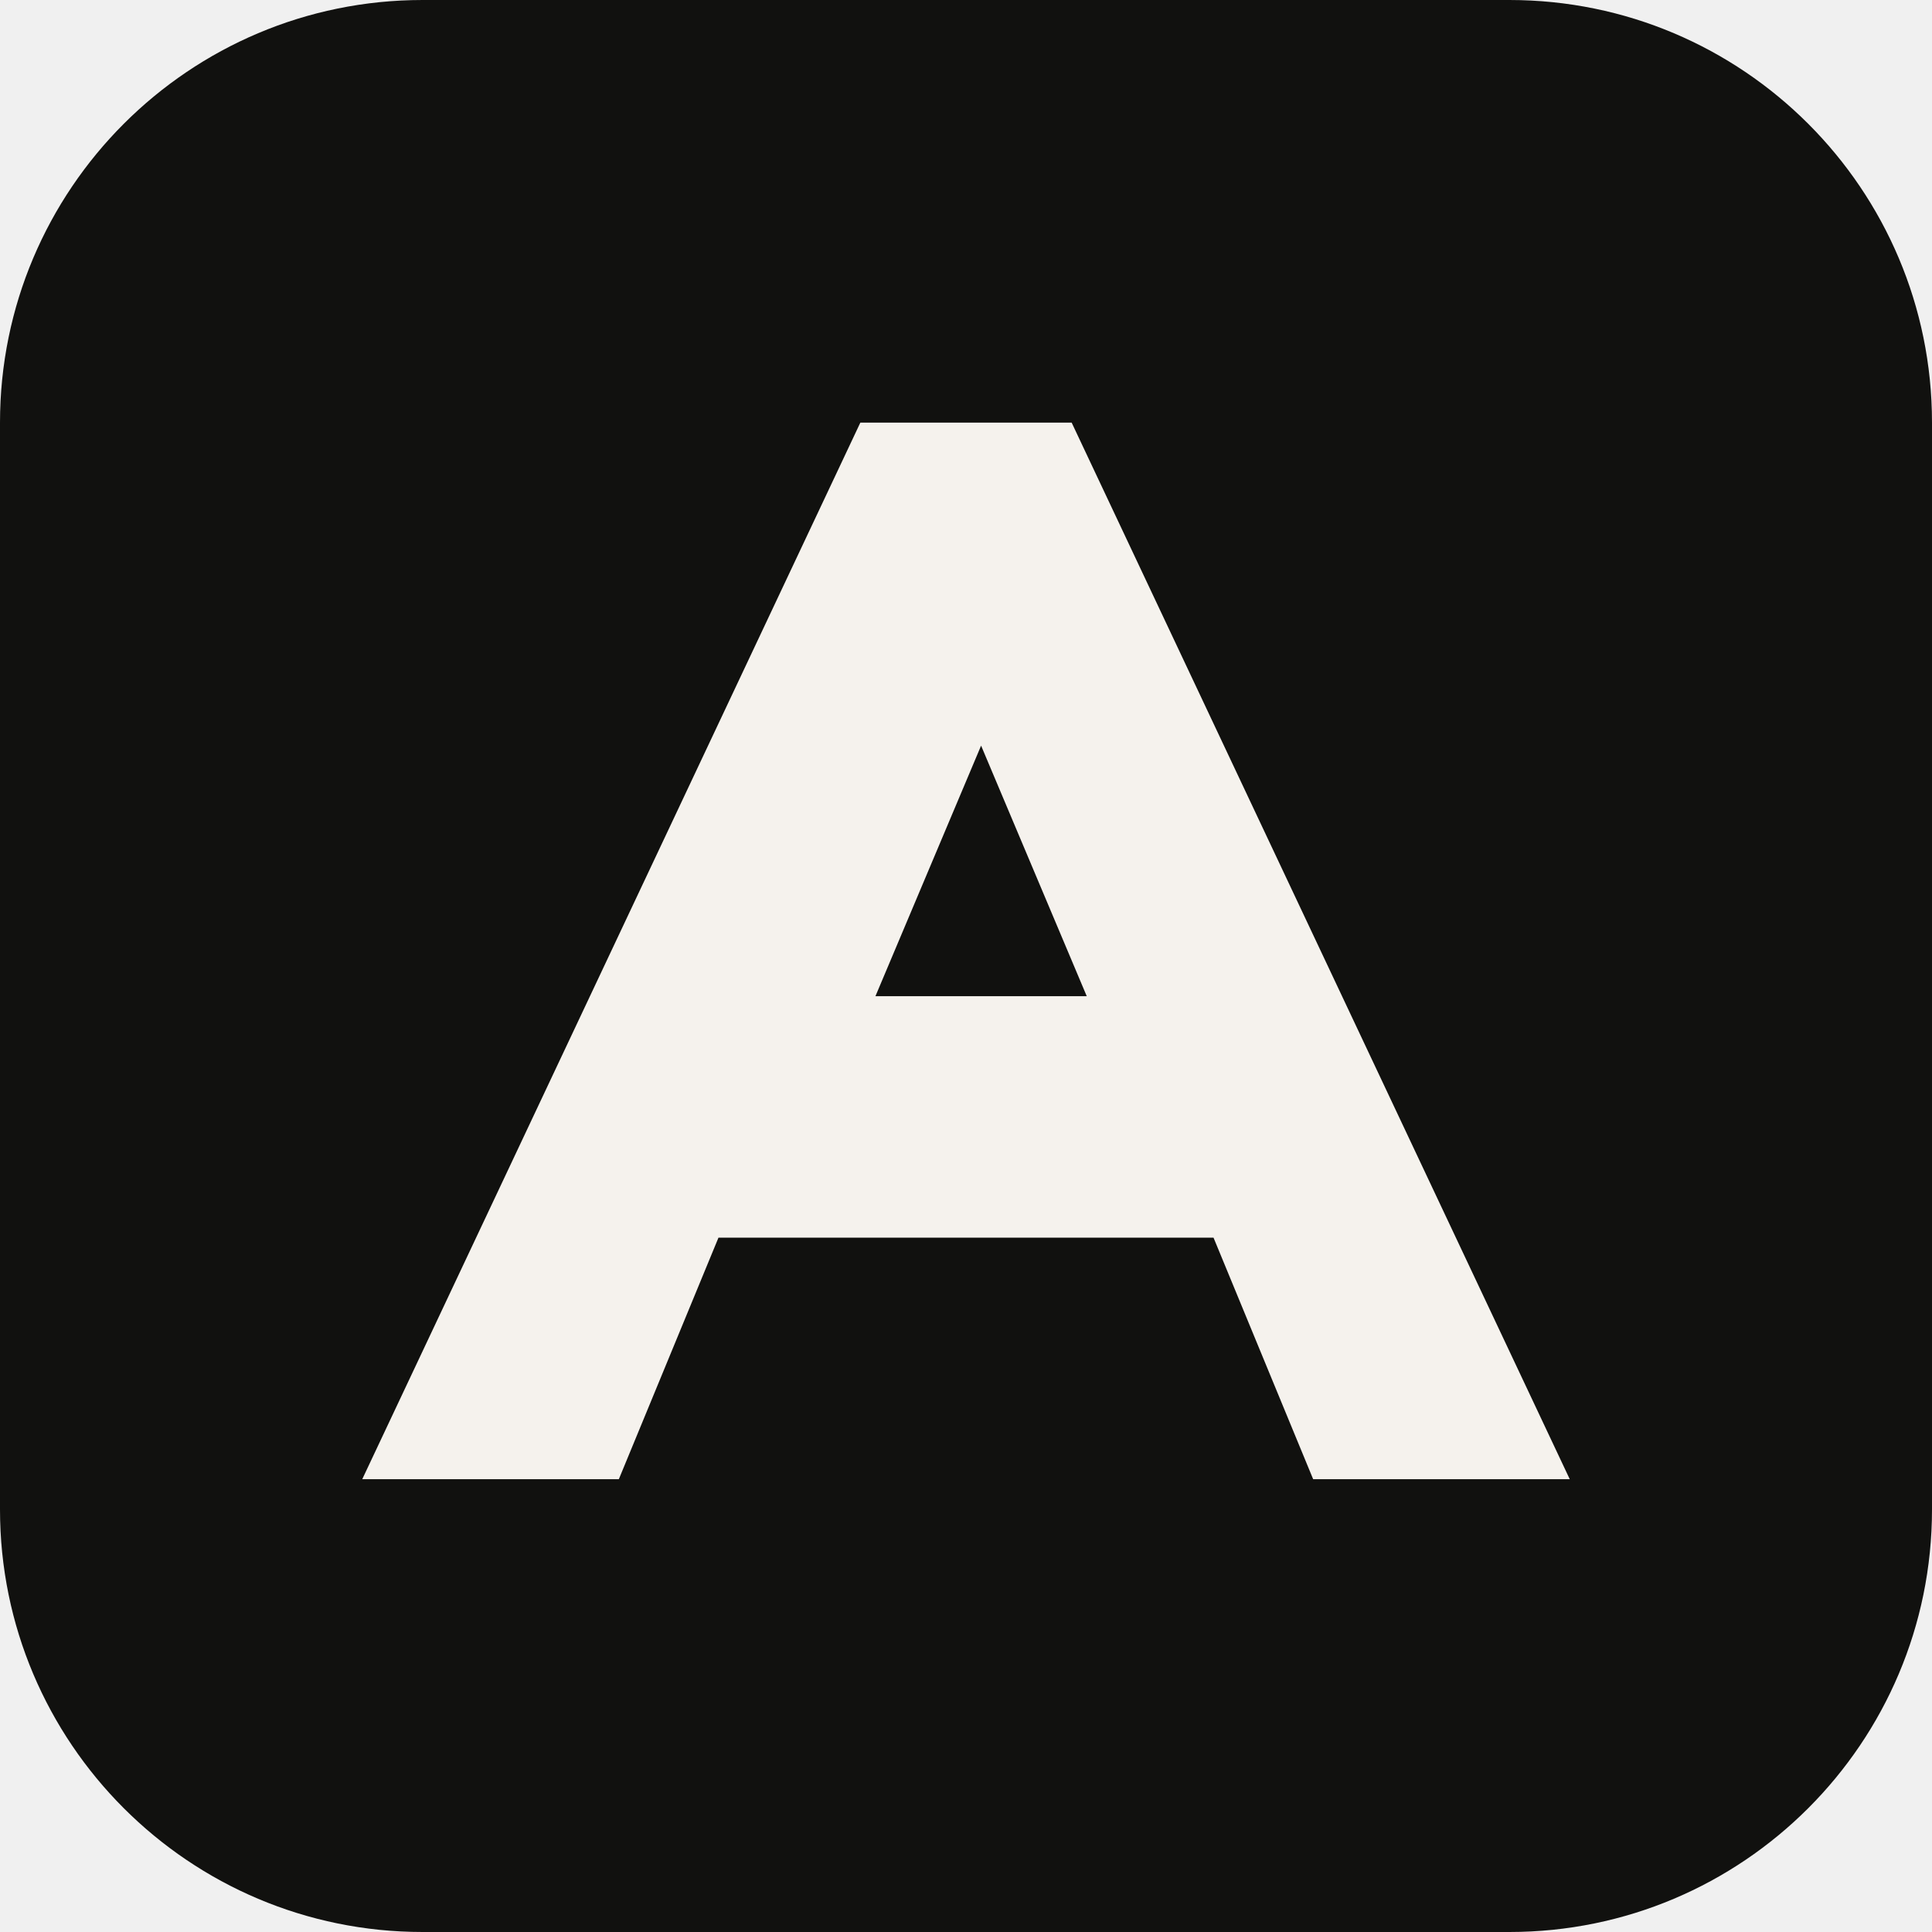
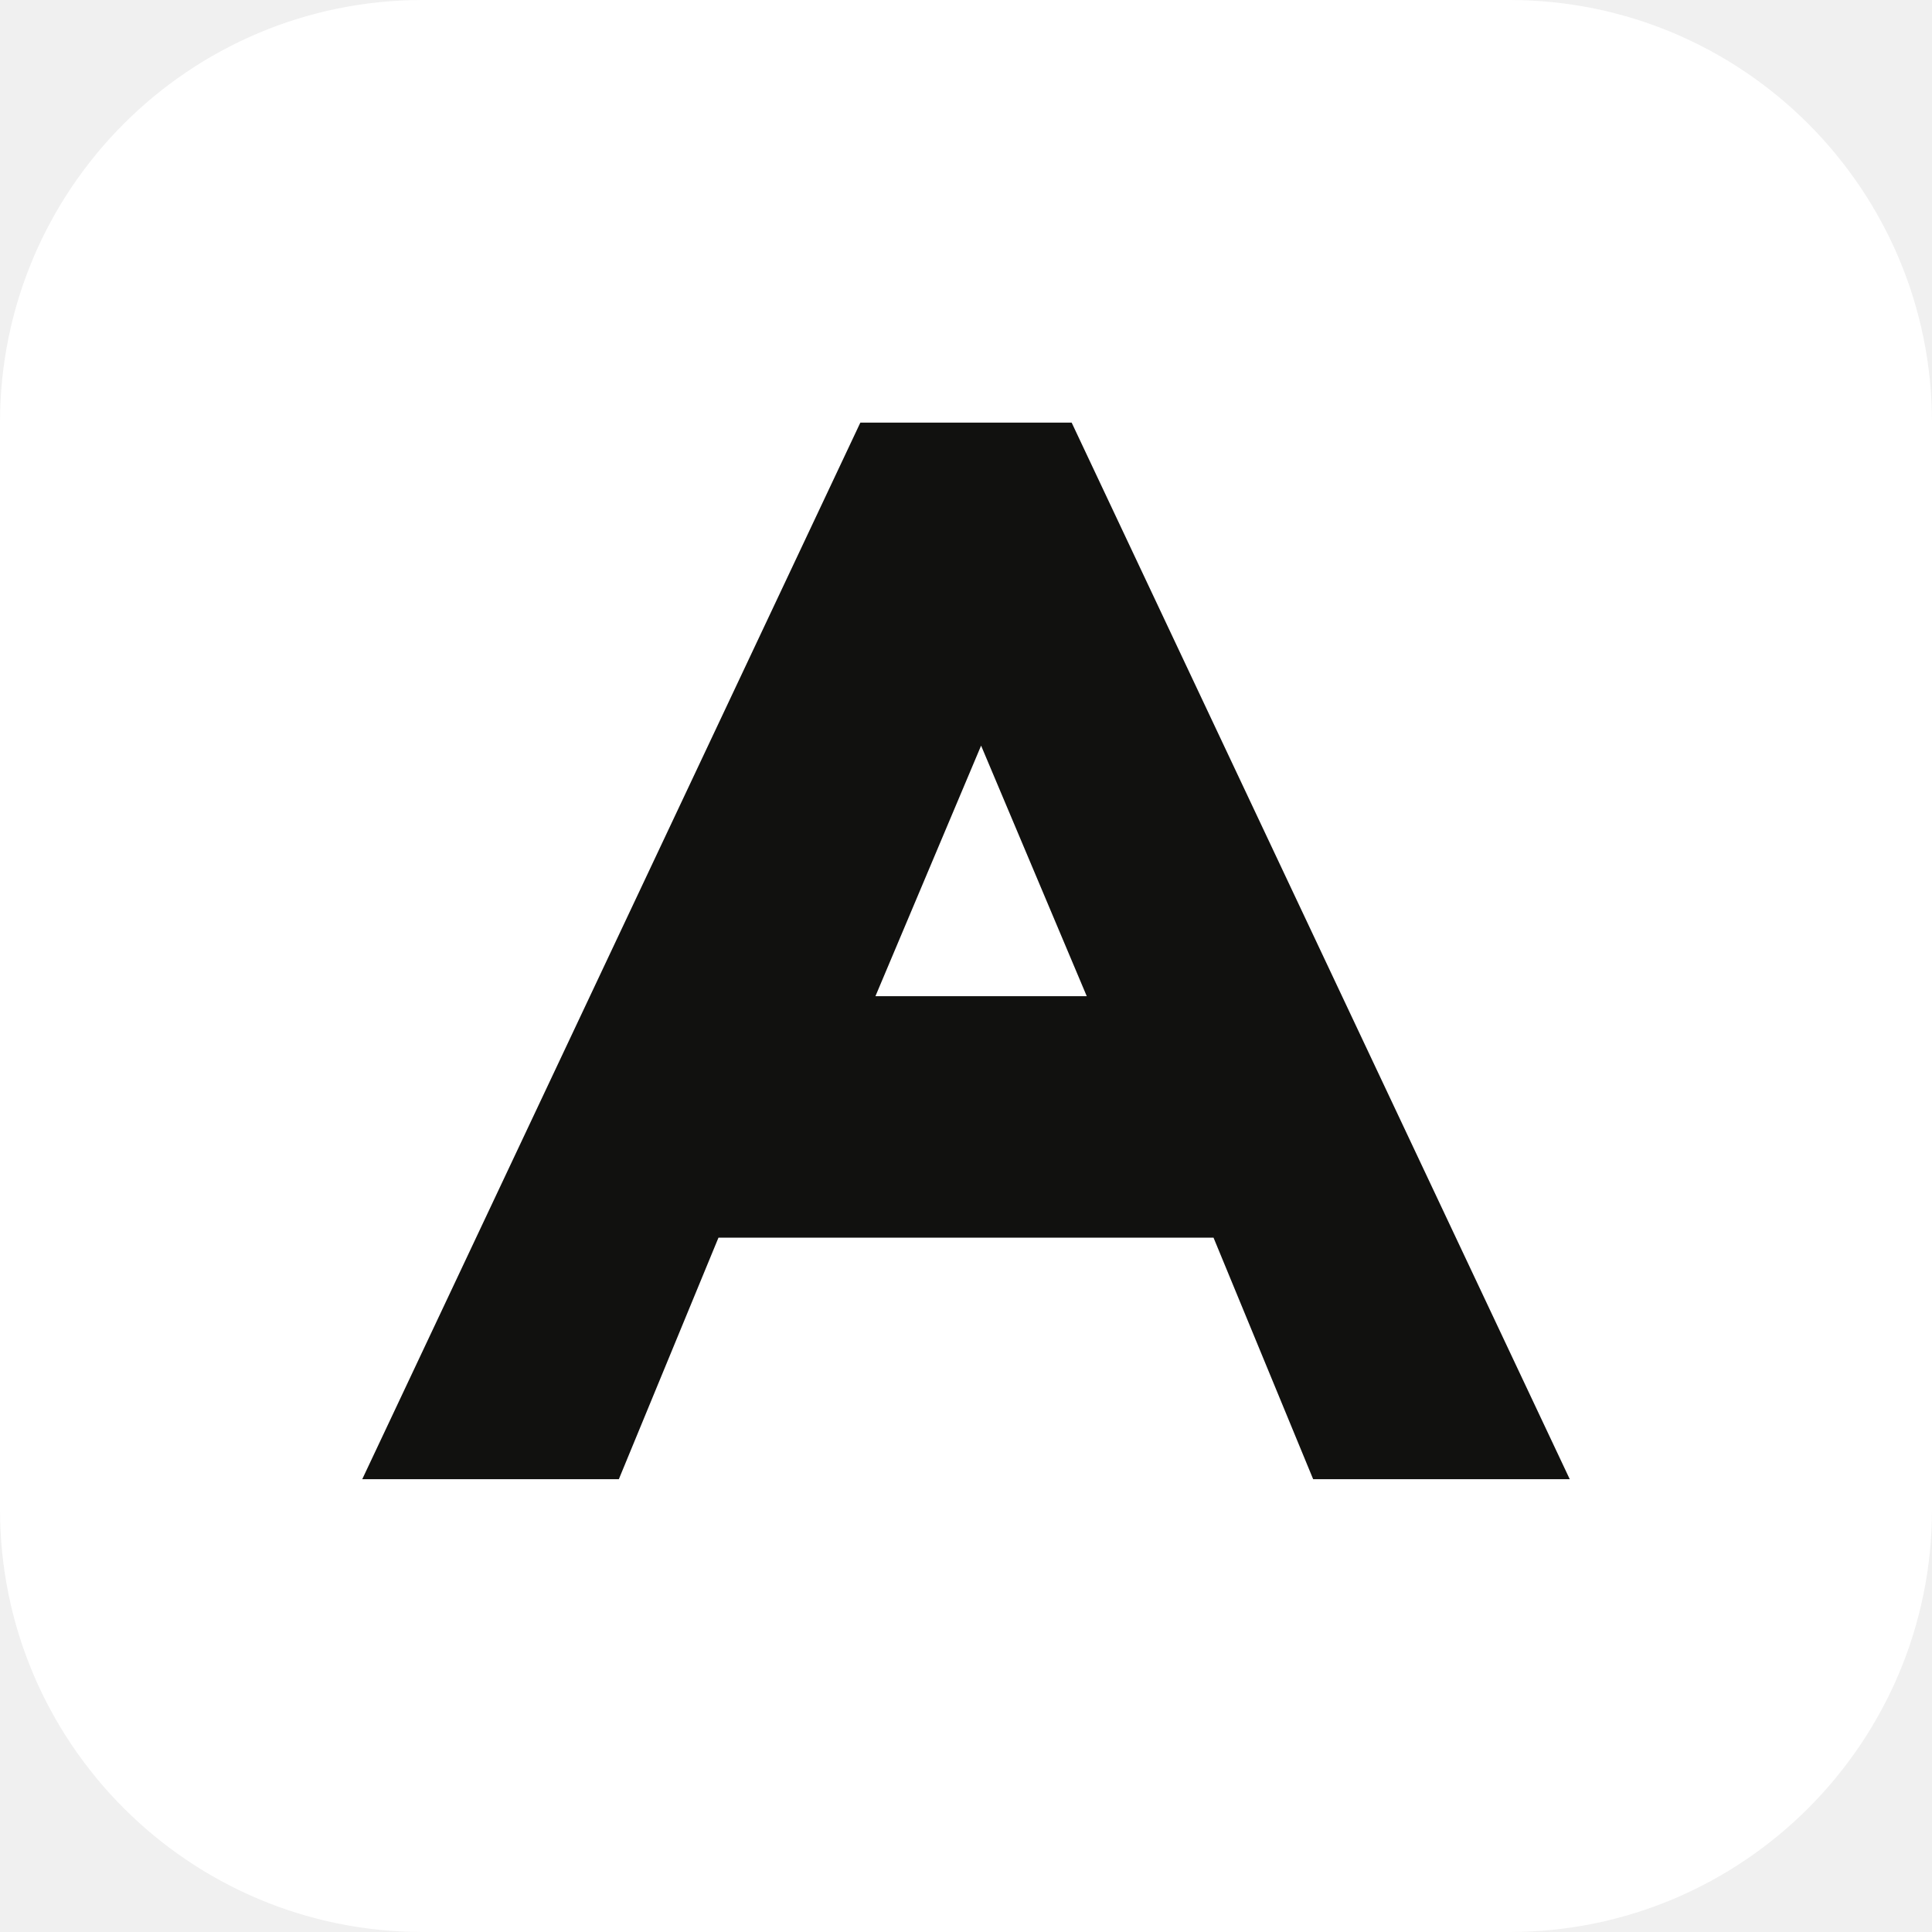
<svg xmlns="http://www.w3.org/2000/svg" viewBox="0 0 64 64" fill="none">
-   <rect width="64" height="64" rx="14" fill="#11110F" />
-   <path d="M12 49 28.5 14h7L52 49H43.5l-3.3-8H23.8l-3.3 8H12Zm17-16h7l-3.5-8.3L29 33Z" fill="#F5F2ED" />
+   <rect width="64" height="64" rx="14" fill="#FFFFFF" />
+   <path d="M12 49 28.5 14h7L52 49H43.5l-3.3-8H23.8l-3.3 8H12Zm17-16h7l-3.5-8.3L29 33Z" fill="#11110F" />
</svg>
